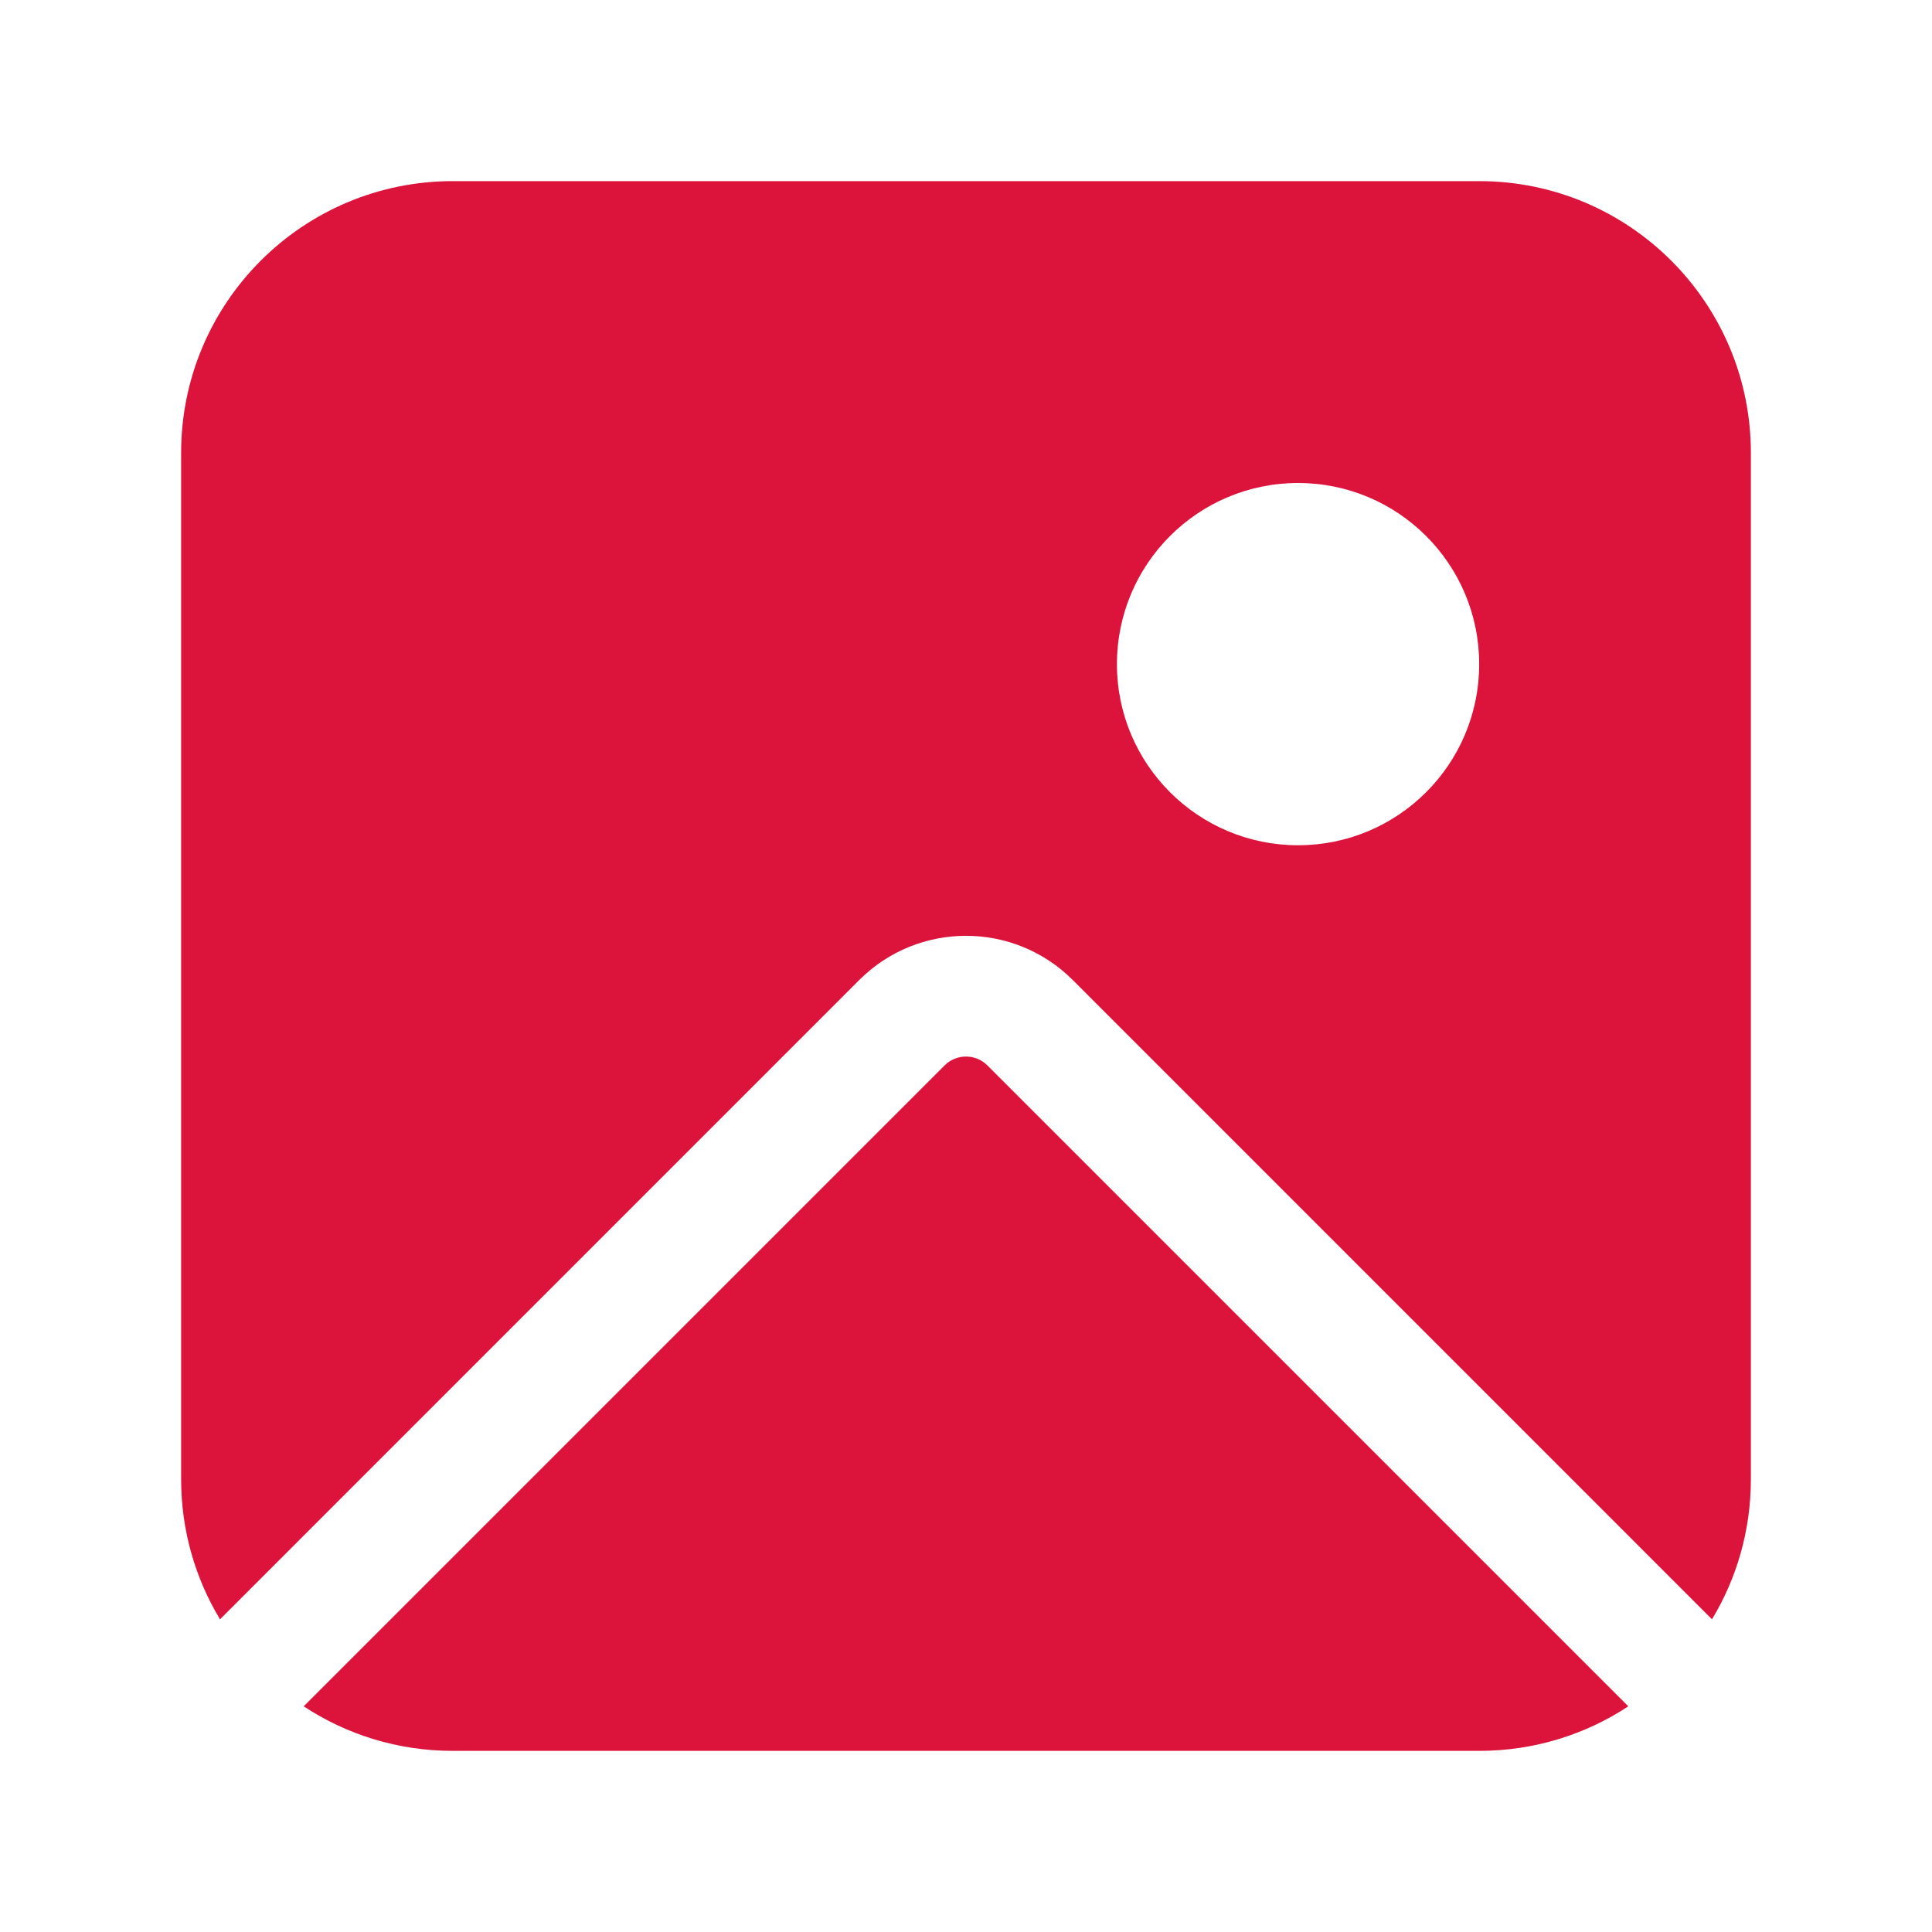
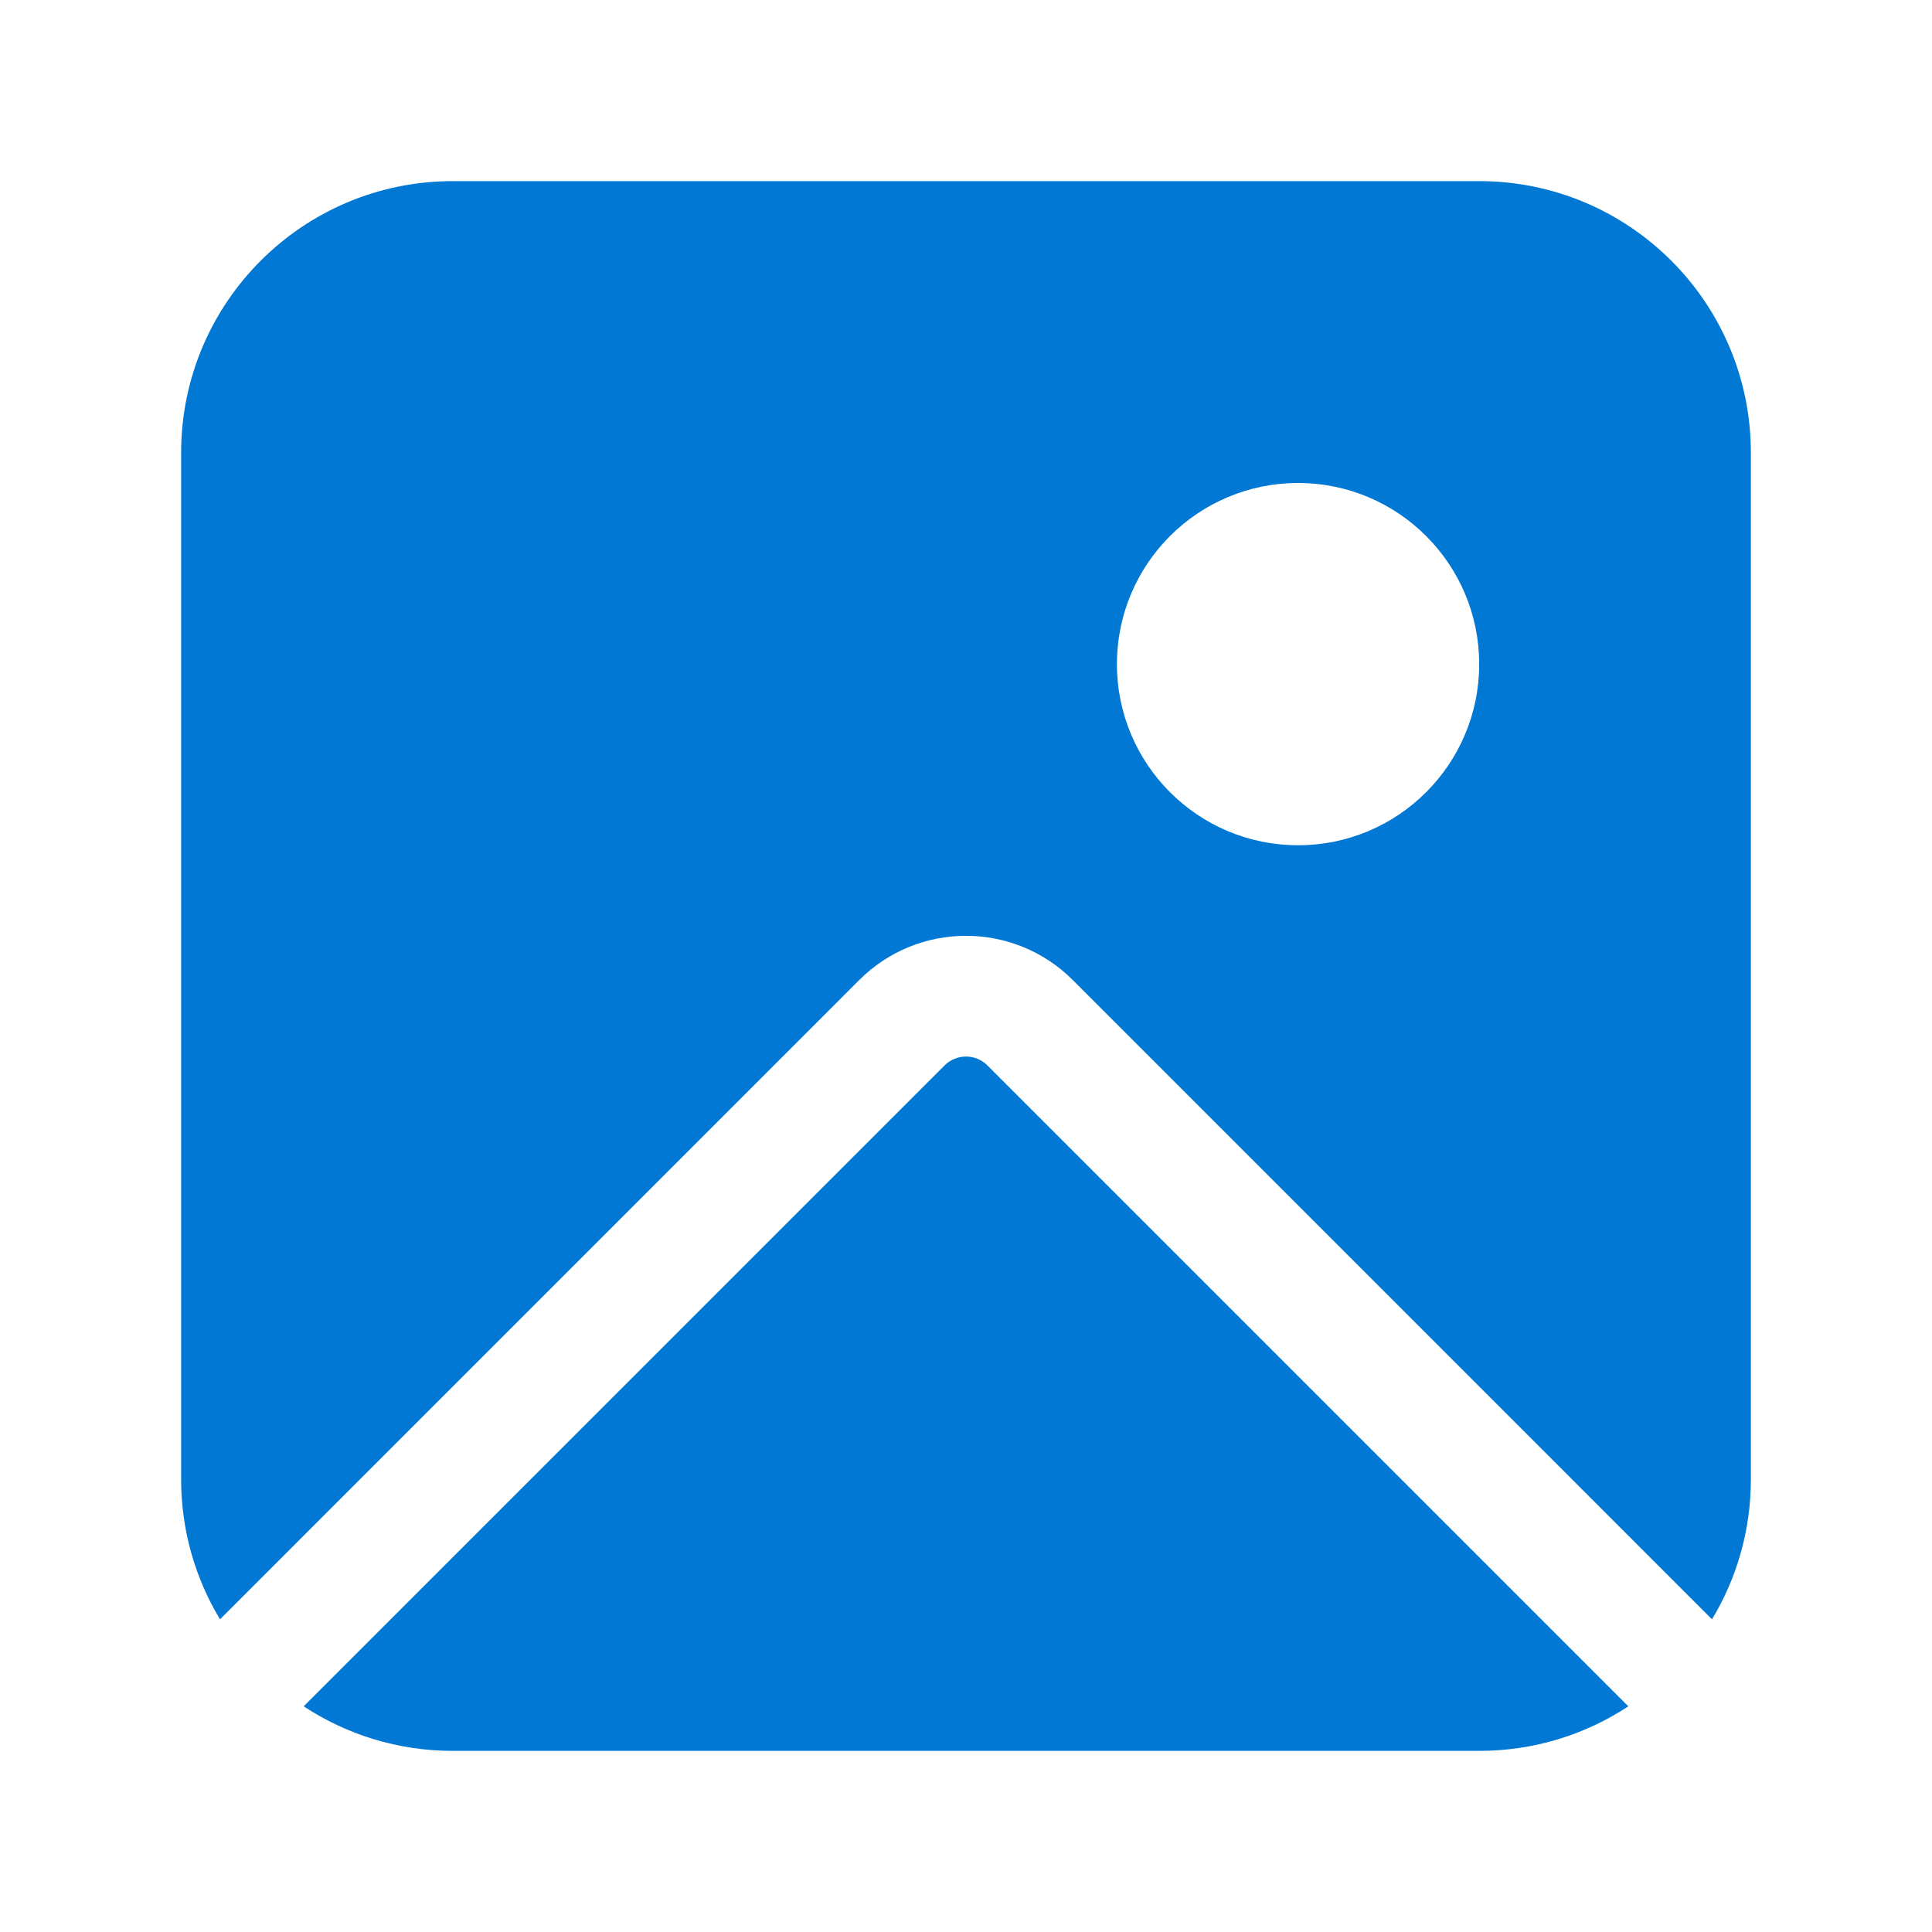
- <svg xmlns="http://www.w3.org/2000/svg" width="32" height="32" viewBox="0 0 32 32" fill="#DC143C">
-   <path d="M7.5 3C5.015 3 3 5.015 3 7.5V24.5C3 25.349 3.235 26.143 3.644 26.821L14.232 16.232C15.209 15.256 16.791 15.256 17.768 16.232L28.356 26.821C28.765 26.143 29 25.349 29 24.5V7.5C29 5.015 26.985 3 24.5 3H7.5ZM24.5 11C24.5 12.657 23.157 14 21.5 14C19.843 14 18.5 12.657 18.5 11C18.5 9.343 19.843 8 21.5 8C23.157 8 24.5 9.343 24.5 11ZM26.97 28.262L16.354 17.646C16.158 17.451 15.842 17.451 15.646 17.646L5.03 28.262C5.739 28.729 6.588 29 7.5 29H24.5C25.412 29 26.261 28.729 26.97 28.262Z" fill="#DC143C" />
+ <svg xmlns="http://www.w3.org/2000/svg" width="32" height="32" viewBox="0 0 32 32" fill="#0078D4">
+   <path d="M7.5 3C5.015 3 3 5.015 3 7.5V24.5C3 25.349 3.235 26.143 3.644 26.821L14.232 16.232C15.209 15.256 16.791 15.256 17.768 16.232L28.356 26.821C28.765 26.143 29 25.349 29 24.5V7.5C29 5.015 26.985 3 24.5 3H7.5ZM24.5 11C24.5 12.657 23.157 14 21.5 14C19.843 14 18.5 12.657 18.5 11C18.5 9.343 19.843 8 21.5 8C23.157 8 24.5 9.343 24.5 11ZM26.97 28.262L16.354 17.646C16.158 17.451 15.842 17.451 15.646 17.646L5.03 28.262C5.739 28.729 6.588 29 7.5 29H24.5C25.412 29 26.261 28.729 26.97 28.262Z" fill="#0078D4" />
</svg>
